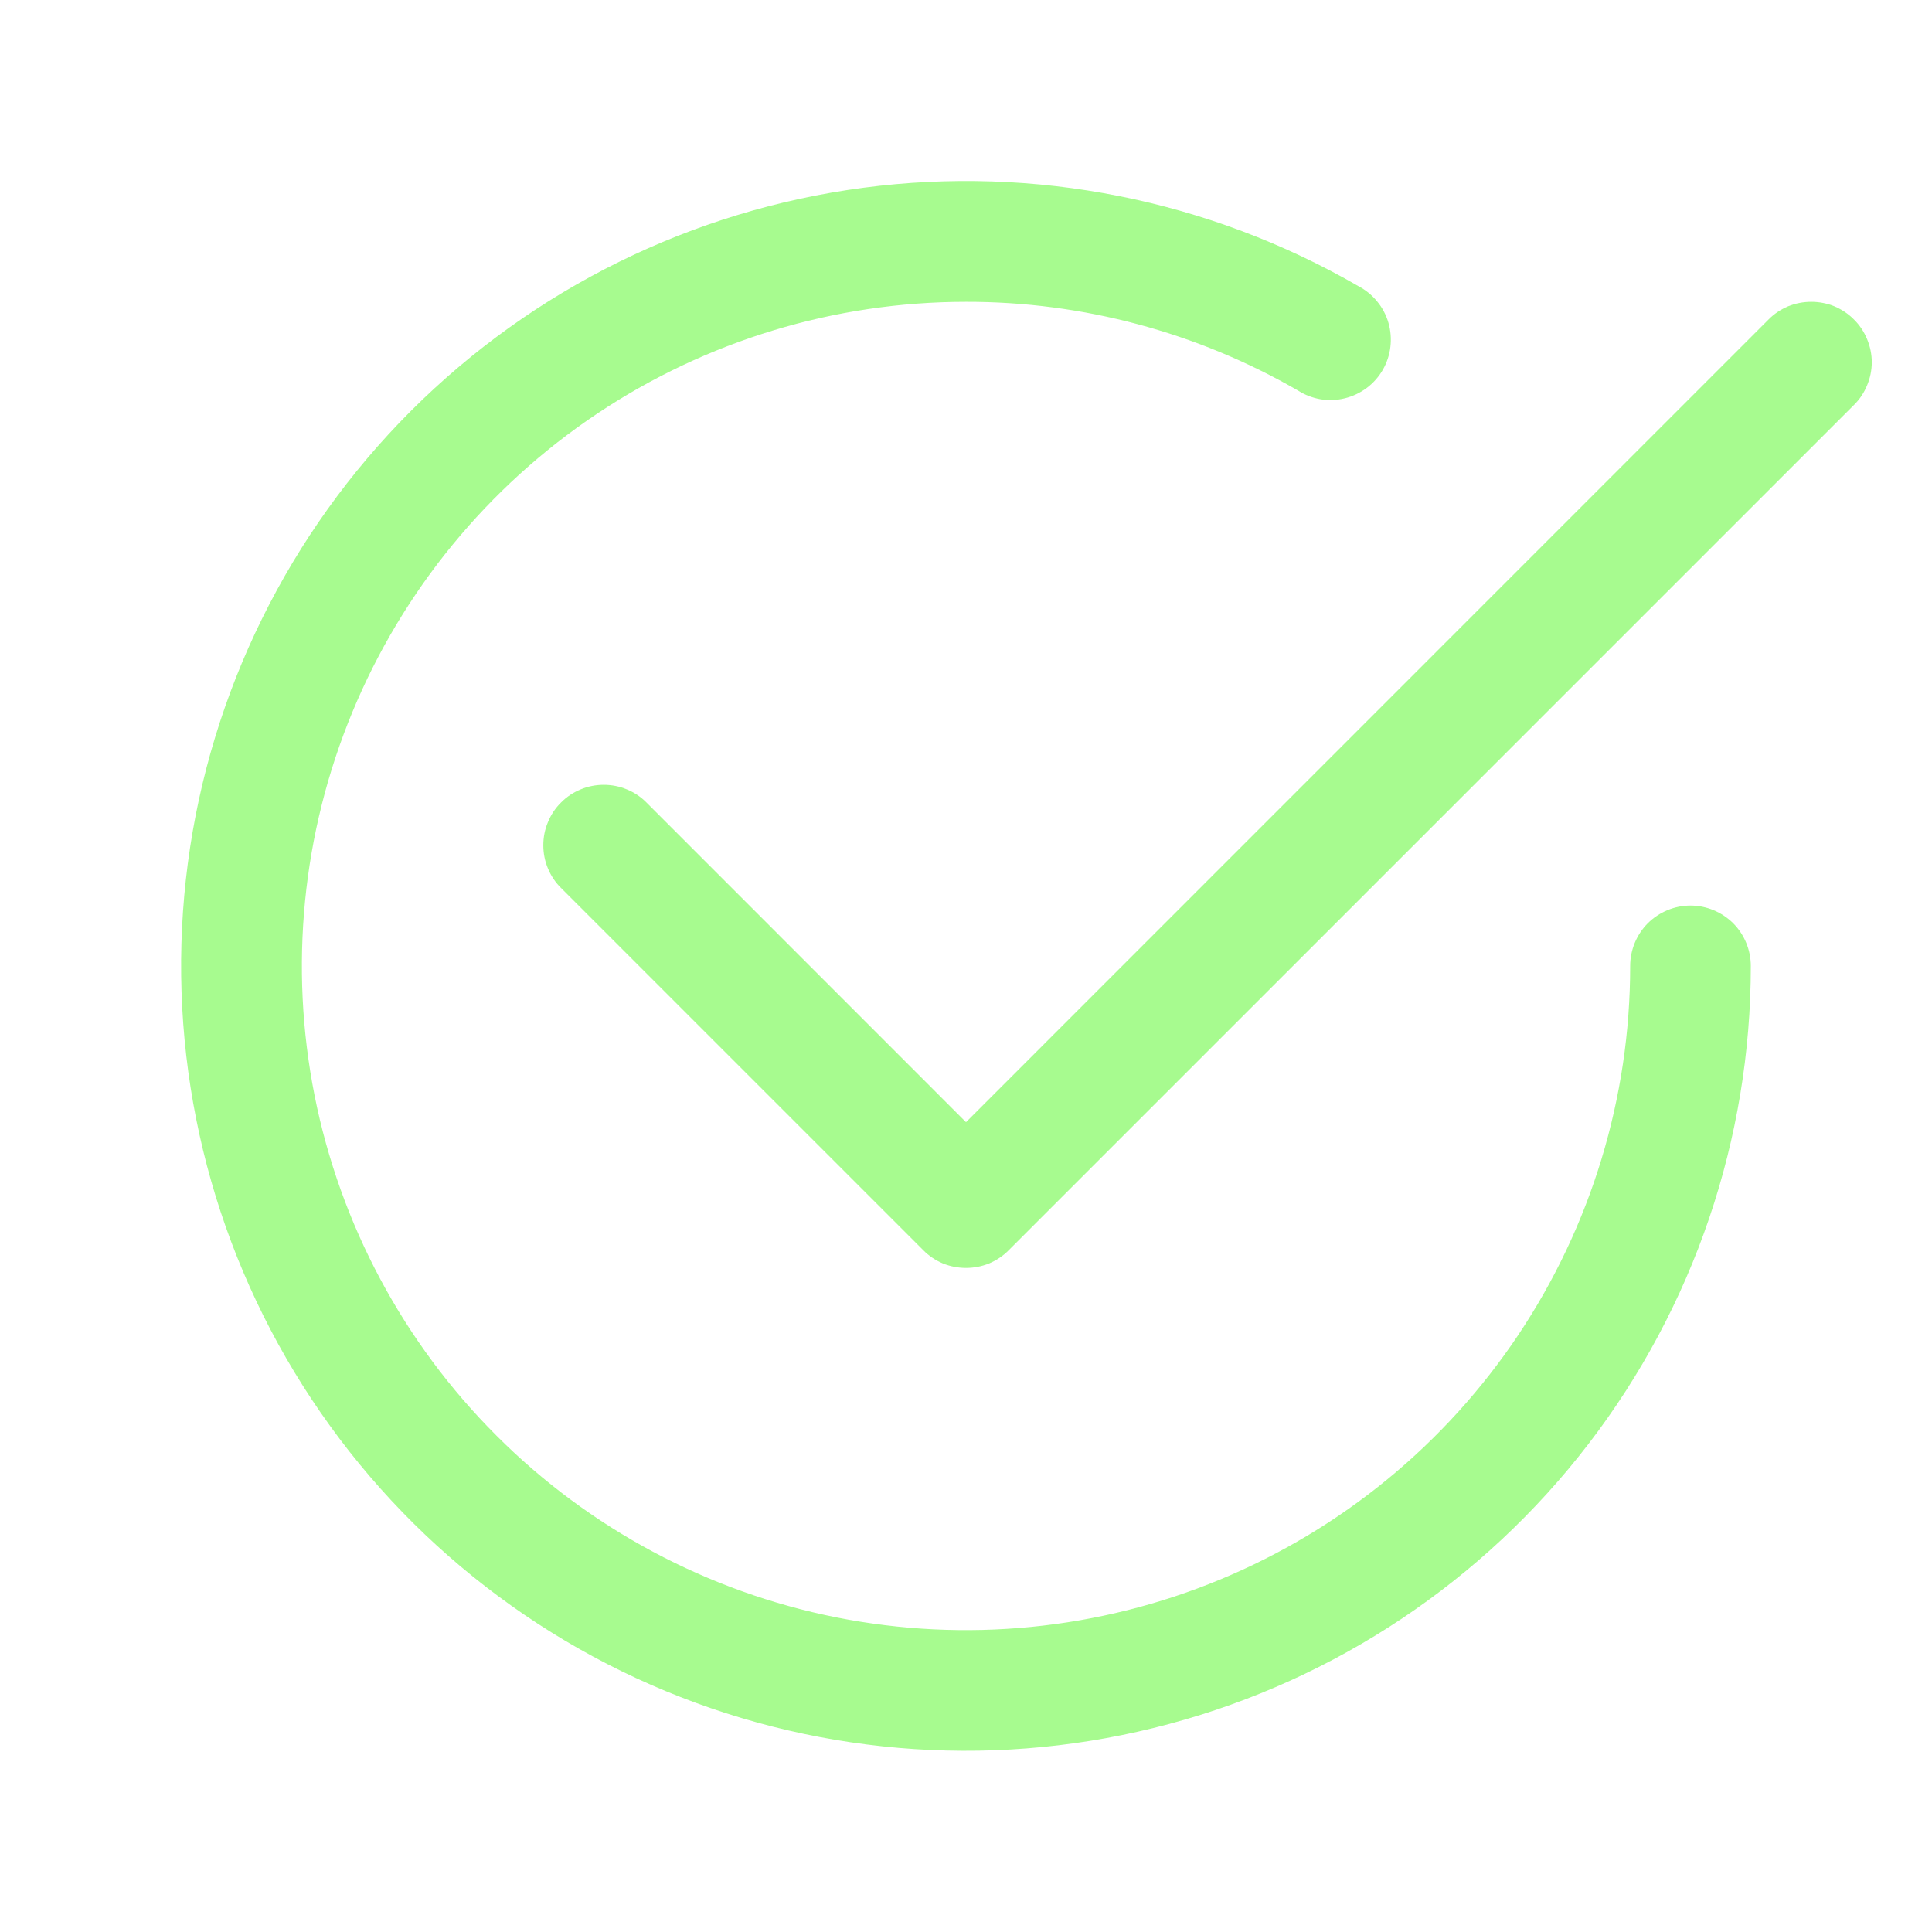
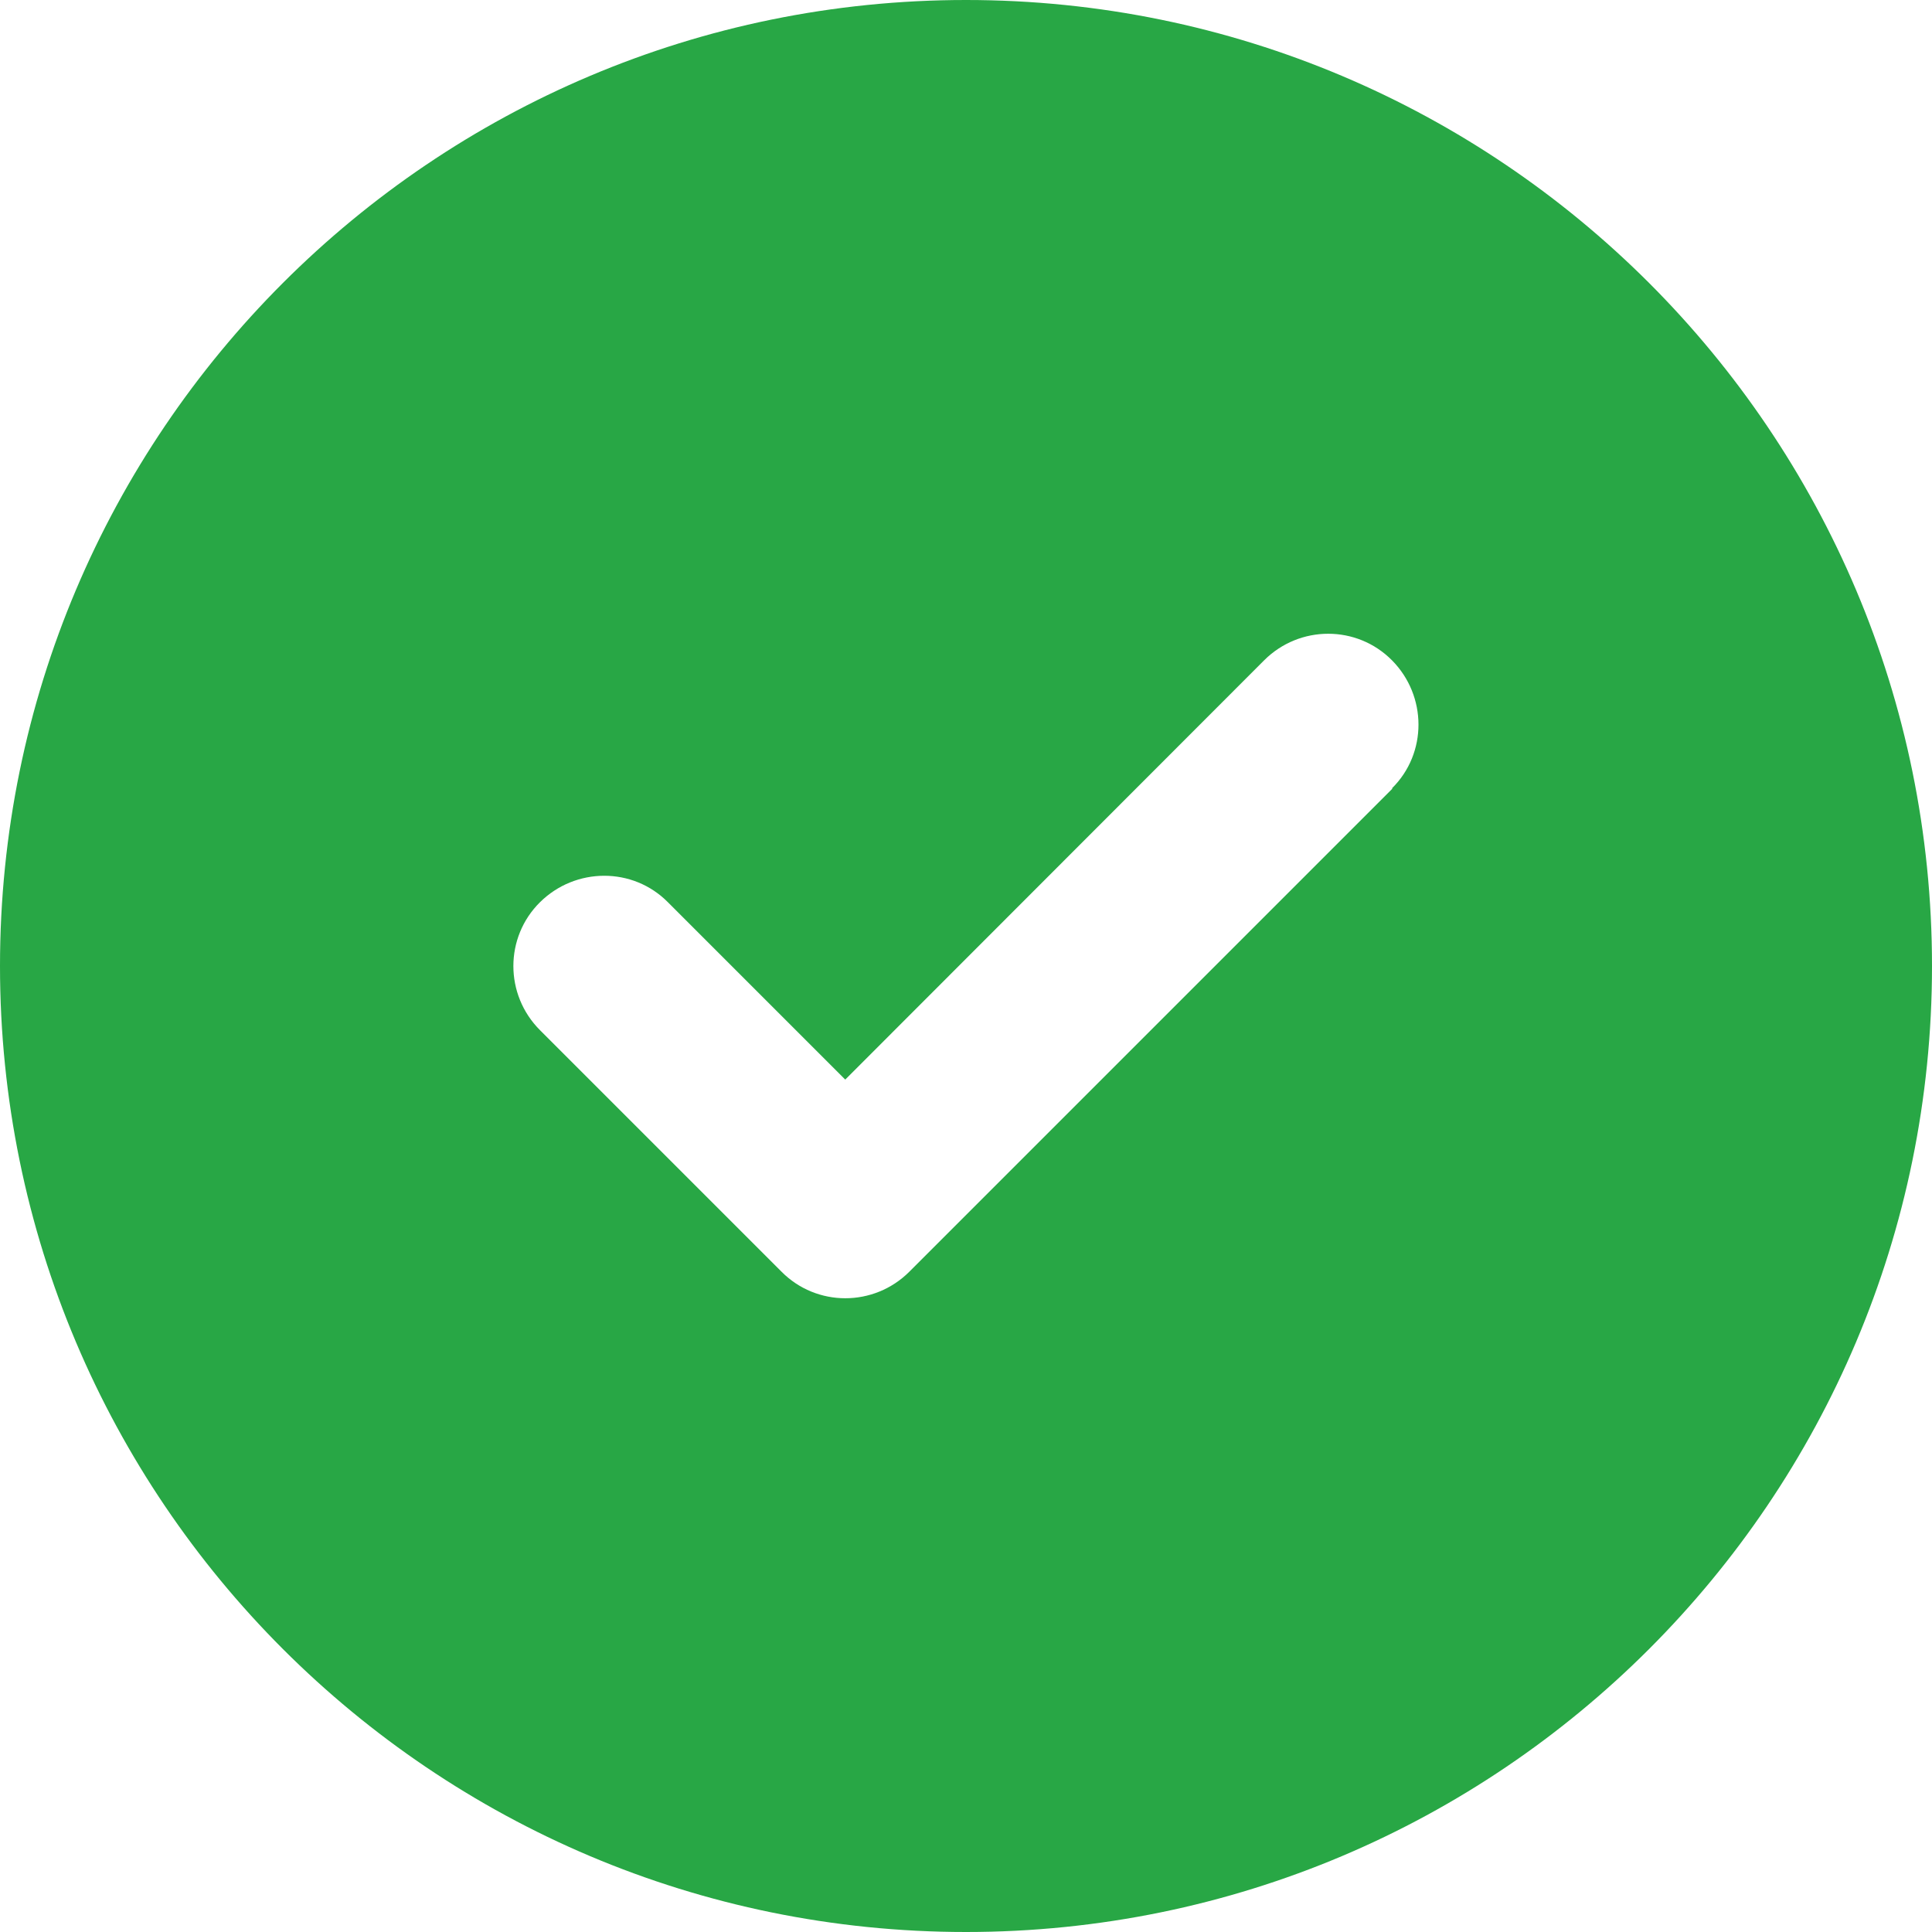
- <svg xmlns="http://www.w3.org/2000/svg" width="18" height="18" viewBox="0 0 18 18" fill="none">
-   <path fill-rule="evenodd" clip-rule="evenodd" d="M17.273 2.977C17.326 3.029 17.367 3.091 17.395 3.159C17.424 3.228 17.439 3.301 17.439 3.375C17.439 3.449 17.424 3.522 17.395 3.591C17.367 3.659 17.326 3.721 17.273 3.773L9.398 11.648C9.346 11.701 9.284 11.742 9.216 11.771C9.147 11.799 9.074 11.813 9 11.813C8.926 11.813 8.853 11.799 8.784 11.771C8.716 11.742 8.654 11.701 8.602 11.648L5.227 8.273C5.174 8.221 5.133 8.159 5.105 8.091C5.076 8.022 5.062 7.949 5.062 7.875C5.062 7.801 5.076 7.728 5.105 7.66C5.133 7.591 5.174 7.529 5.227 7.477C5.279 7.424 5.341 7.383 5.409 7.355C5.478 7.326 5.551 7.312 5.625 7.312C5.699 7.312 5.772 7.326 5.841 7.355C5.909 7.383 5.971 7.424 6.023 7.477L9 10.455L16.477 2.977C16.529 2.924 16.591 2.883 16.659 2.854C16.728 2.826 16.801 2.812 16.875 2.812C16.949 2.812 17.022 2.826 17.091 2.854C17.159 2.883 17.221 2.924 17.273 2.977Z" fill="#A7FB8F" />
-   <path fill-rule="evenodd" clip-rule="evenodd" d="M9 2.812C7.776 2.812 6.58 3.175 5.562 3.855C4.545 4.535 3.752 5.502 3.284 6.632C2.815 7.763 2.693 9.007 2.931 10.207C3.17 11.407 3.759 12.51 4.625 13.375C5.49 14.241 6.593 14.83 7.793 15.069C8.993 15.307 10.237 15.185 11.368 14.716C12.498 14.248 13.465 13.455 14.145 12.438C14.825 11.42 15.188 10.224 15.188 9C15.188 8.851 15.247 8.708 15.352 8.602C15.458 8.497 15.601 8.437 15.75 8.437C15.899 8.437 16.042 8.497 16.148 8.602C16.253 8.708 16.312 8.851 16.312 9C16.312 10.61 15.781 12.174 14.801 13.451C13.821 14.728 12.447 15.646 10.892 16.062C9.337 16.479 7.688 16.371 6.201 15.755C4.714 15.139 3.472 14.049 2.667 12.655C1.862 11.261 1.54 9.64 1.75 8.044C1.96 6.448 2.691 4.966 3.829 3.828C4.968 2.69 6.45 1.959 8.046 1.749C9.642 1.539 11.262 1.861 12.656 2.666C12.723 2.701 12.783 2.75 12.831 2.809C12.879 2.867 12.915 2.935 12.936 3.008C12.957 3.081 12.963 3.157 12.954 3.232C12.945 3.308 12.921 3.38 12.883 3.446C12.845 3.512 12.794 3.569 12.733 3.615C12.672 3.66 12.603 3.693 12.529 3.711C12.456 3.729 12.379 3.732 12.304 3.72C12.229 3.707 12.158 3.68 12.094 3.639C11.153 3.096 10.086 2.81 9 2.812Z" fill="#A7FB8F" />
+ <svg xmlns="http://www.w3.org/2000/svg" stroke="currentColor" fill="#28a745" stroke-width="0" viewBox="0 0 512 512" height="1.2em" width="1.2em">
+   <path d="M256 512A256 256 0 1 0 256 0a256 256 0 1 0 0 512zM369 209L241 337c-9.4 9.4-24.6 9.4-33.9 0l-64-64c-9.4-9.4-9.4-24.6 0-33.9s24.6-9.4 33.9 0l47 47L335 175c9.4-9.4 24.6-9.4 33.9 0s9.4 24.6 0 33.9z" />
</svg>
